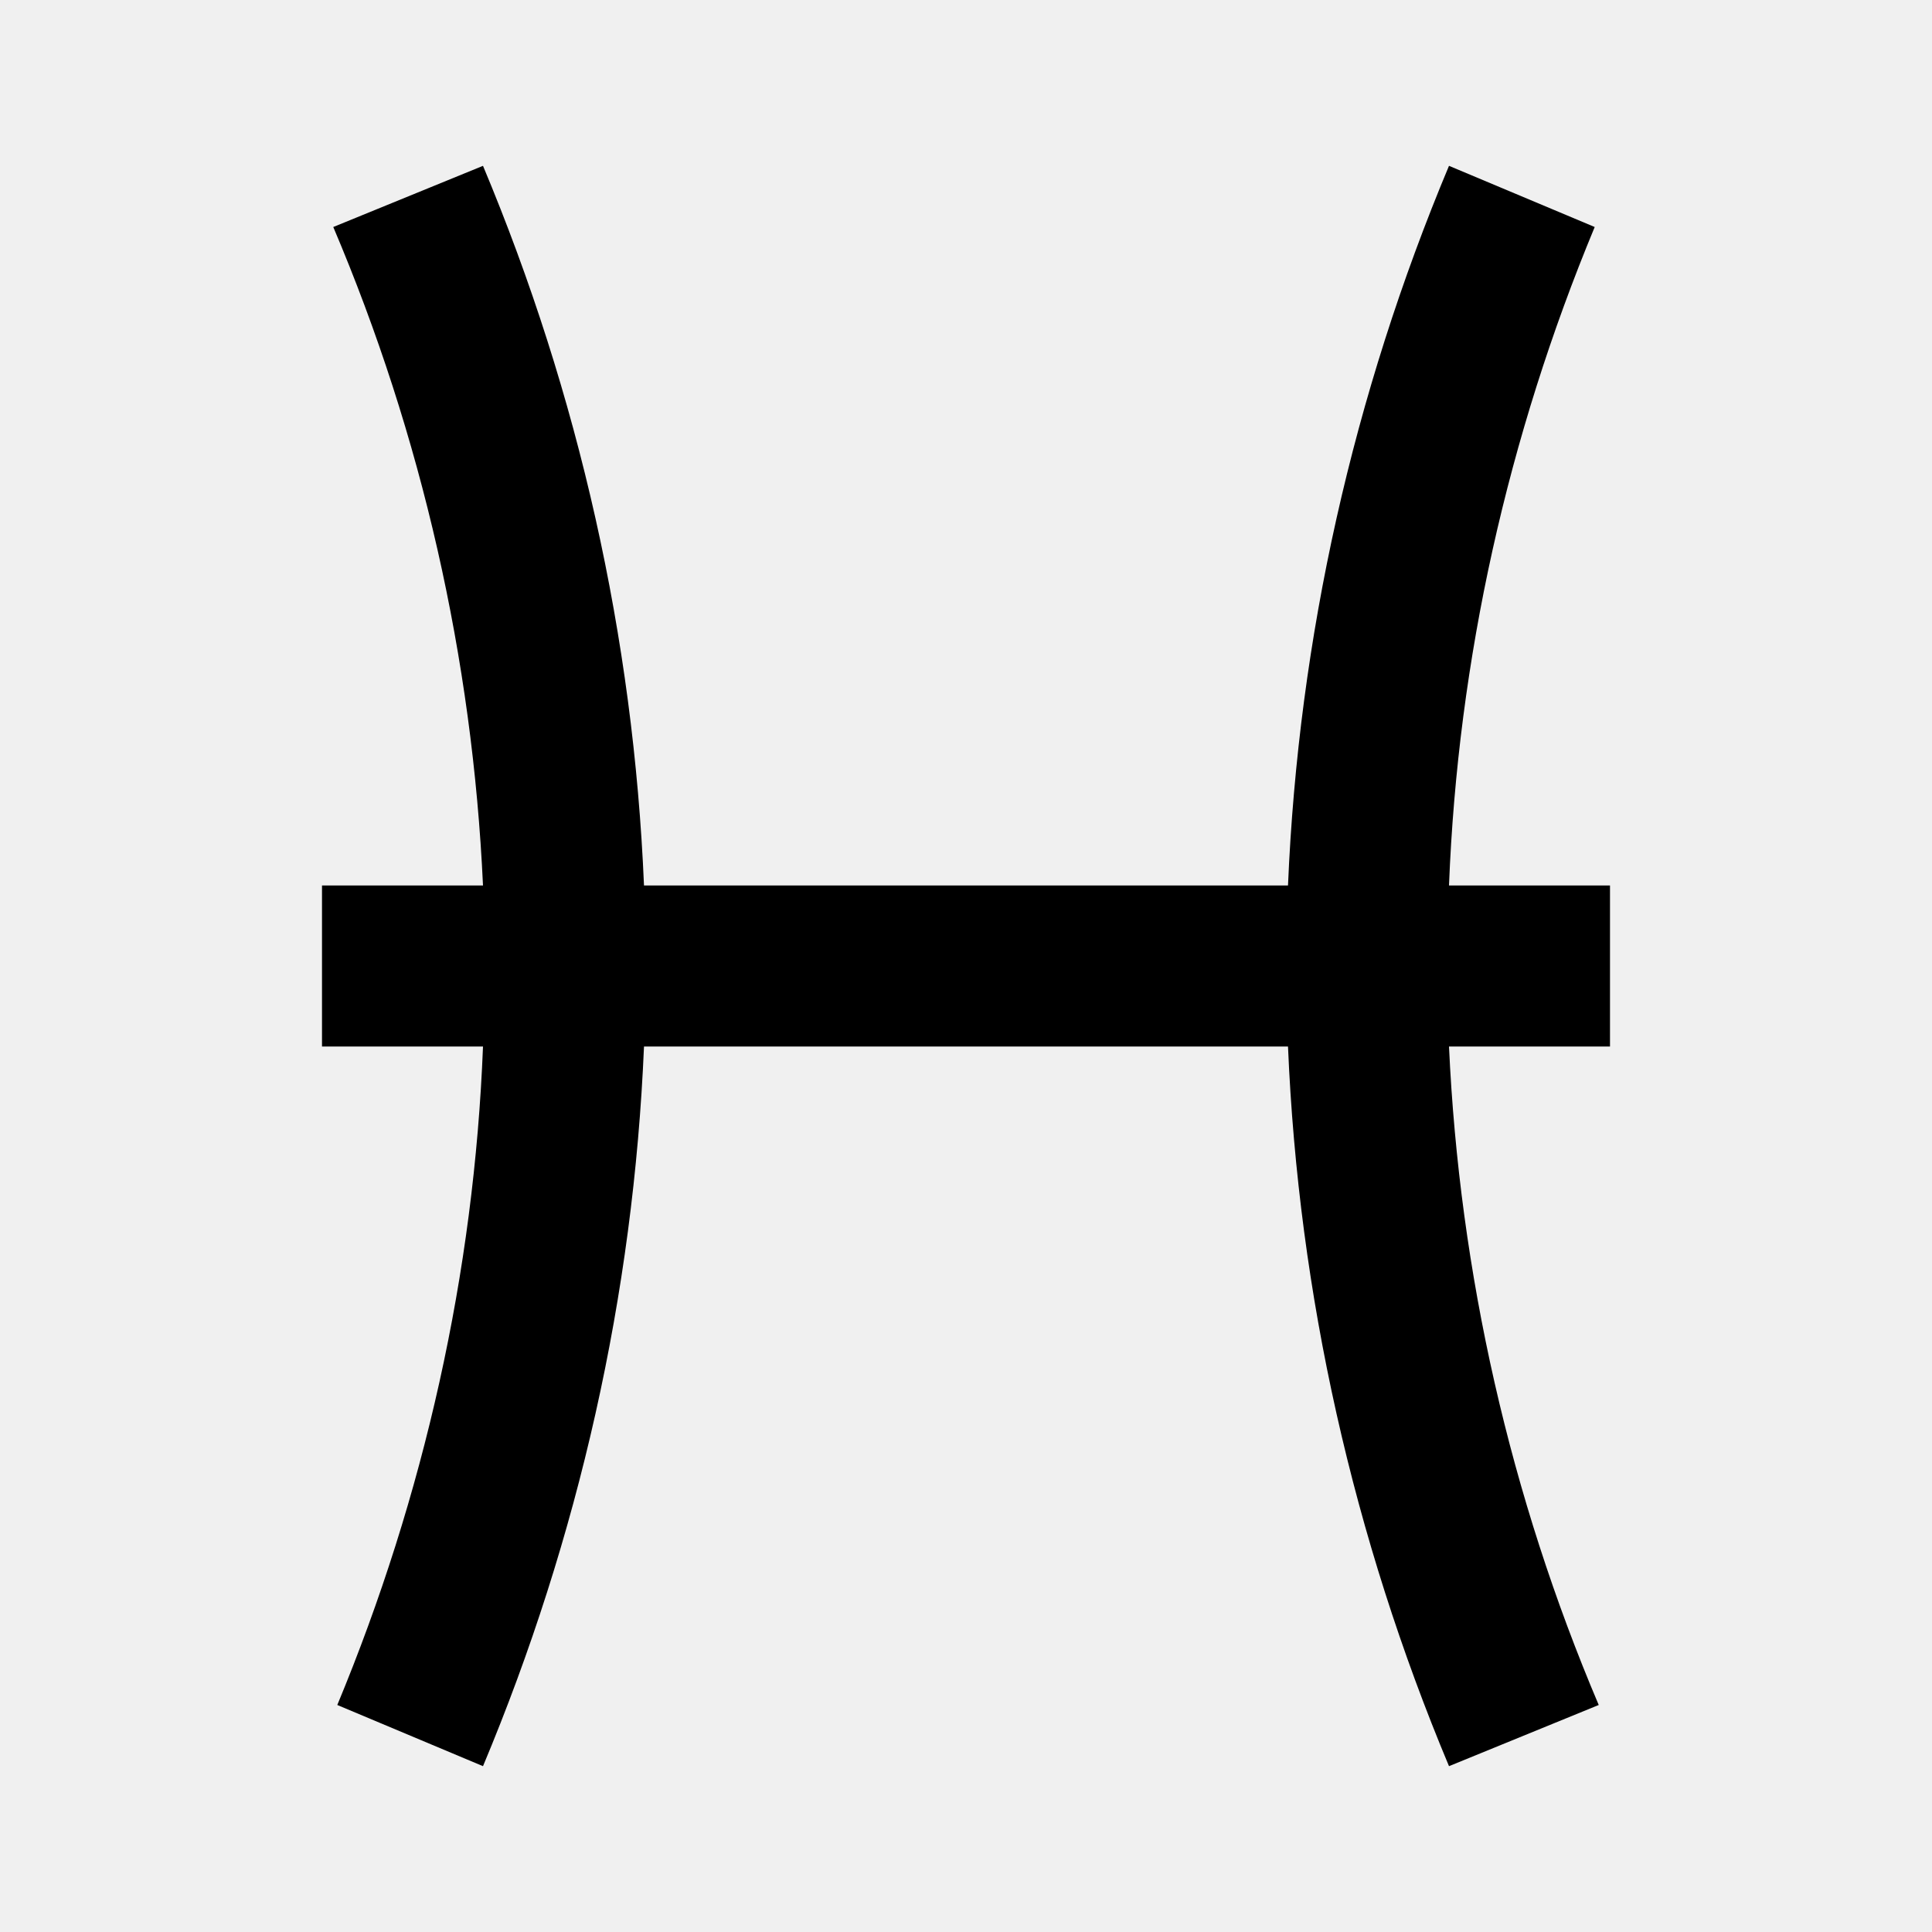
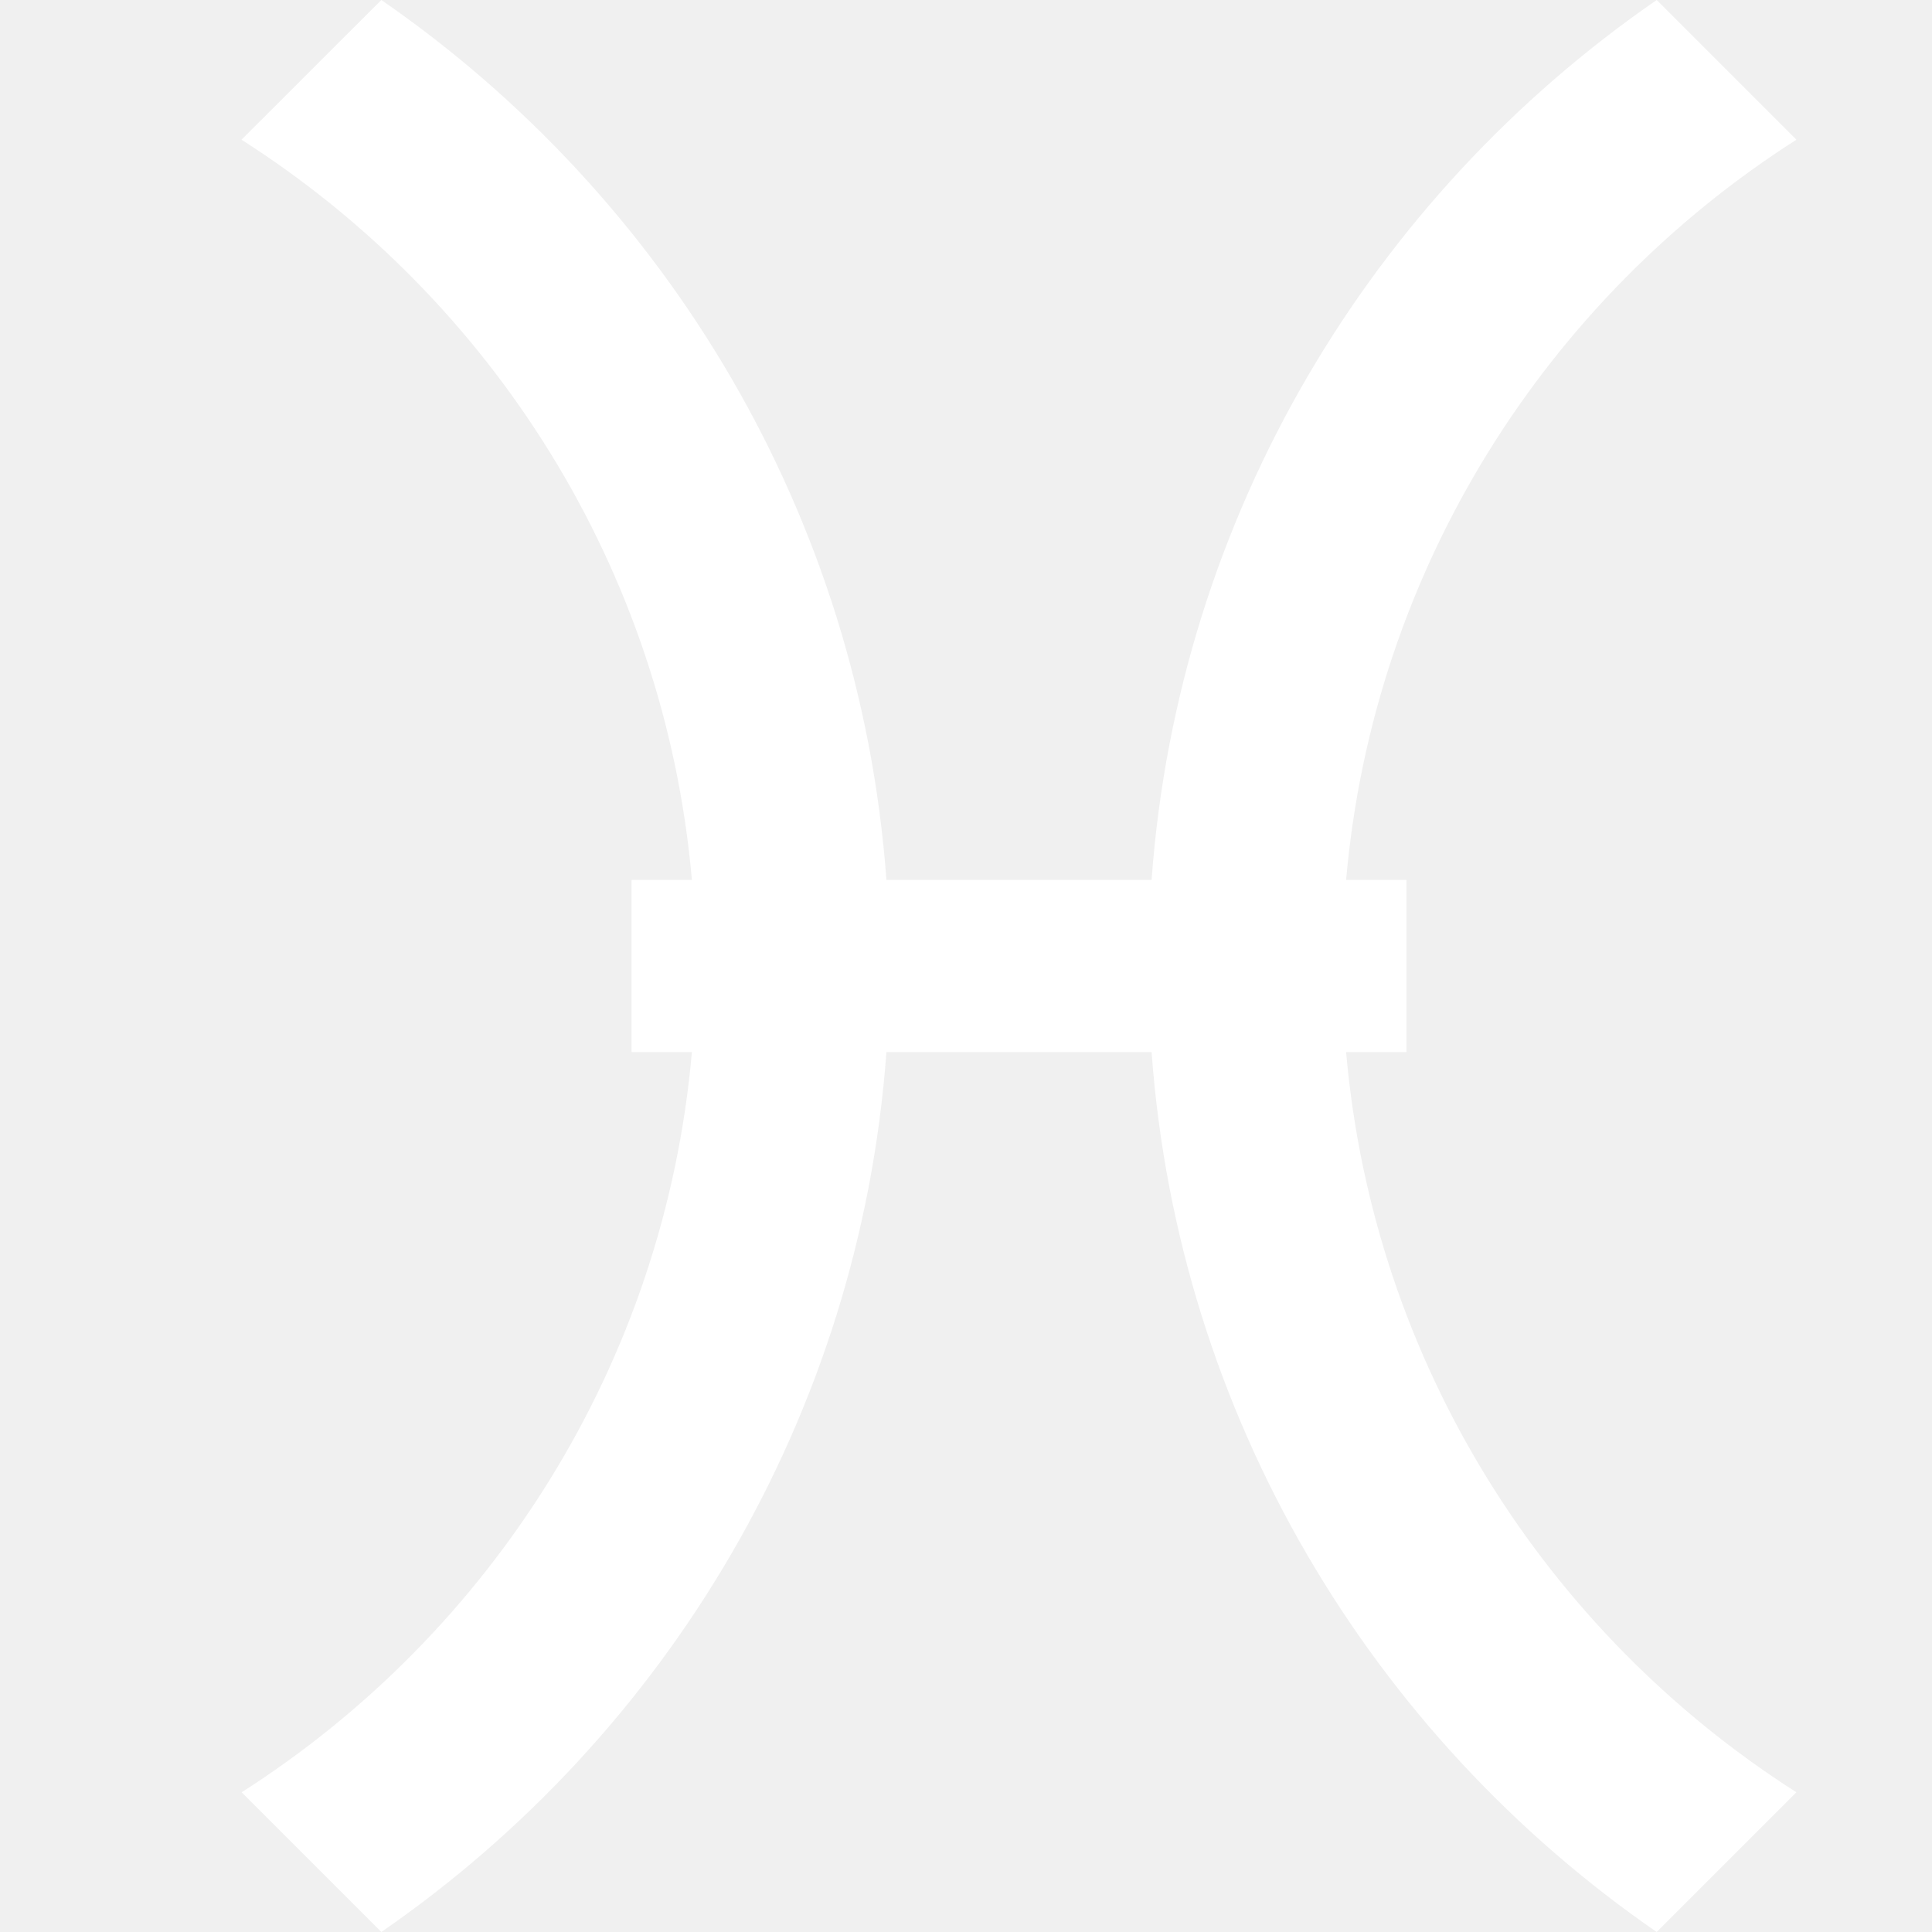
- <svg xmlns="http://www.w3.org/2000/svg" version="1.1" id="mdi-zodiac-pisces" width="24" height="24" viewBox="0 0 24 24">
-   <path d="M20,11H18C18.11,8.19 18.73,5.42 19.81,2.82L18,2.06C16.81,4.9 16.13,7.92 16,11H8C7.87,7.92 7.19,4.9 6,2.06L4.14,2.82C5.24,5.41 5.87,8.18 6,11H4V13H6C5.89,15.81 5.27,18.58 4.19,21.18L6,21.94C7.19,19.1 7.87,16.08 8,13H16C16.13,16.08 16.81,19.1 18,21.94L19.86,21.18C18.76,18.59 18.13,15.82 18,13H20V11Z" />
+ <svg xmlns="http://www.w3.org/2000/svg" width="16" height="16" viewBox="0 0 16 16" fill="none">
+   <g clip-path="url(#clip0_159_228)">
+     <path d="M14.877 1.157L13.72 -0C11.362 1.627 9.757 4.267 9.537 7.287H7.341C7.12 4.267 5.515 1.627 3.158 -0L2 1.157C4.072 2.478 5.504 4.711 5.73 7.287H5.23V8.713H5.73C5.504 11.288 4.071 13.522 2.001 14.843L3.158 16C5.515 14.373 7.12 11.733 7.341 8.713H9.537C9.757 11.732 11.362 14.373 13.72 16L14.877 14.843C12.806 13.522 11.373 11.289 11.148 8.713H11.648V7.287H11.148C11.374 4.711 12.806 2.478 14.877 1.157V1.157Z" fill="white" />
+   </g>
+   <defs>
+     <clipPath id="clip0_159_228">
+       <rect width="16" height="16" fill="white" />
+     </clipPath>
+   </defs>
</svg>
